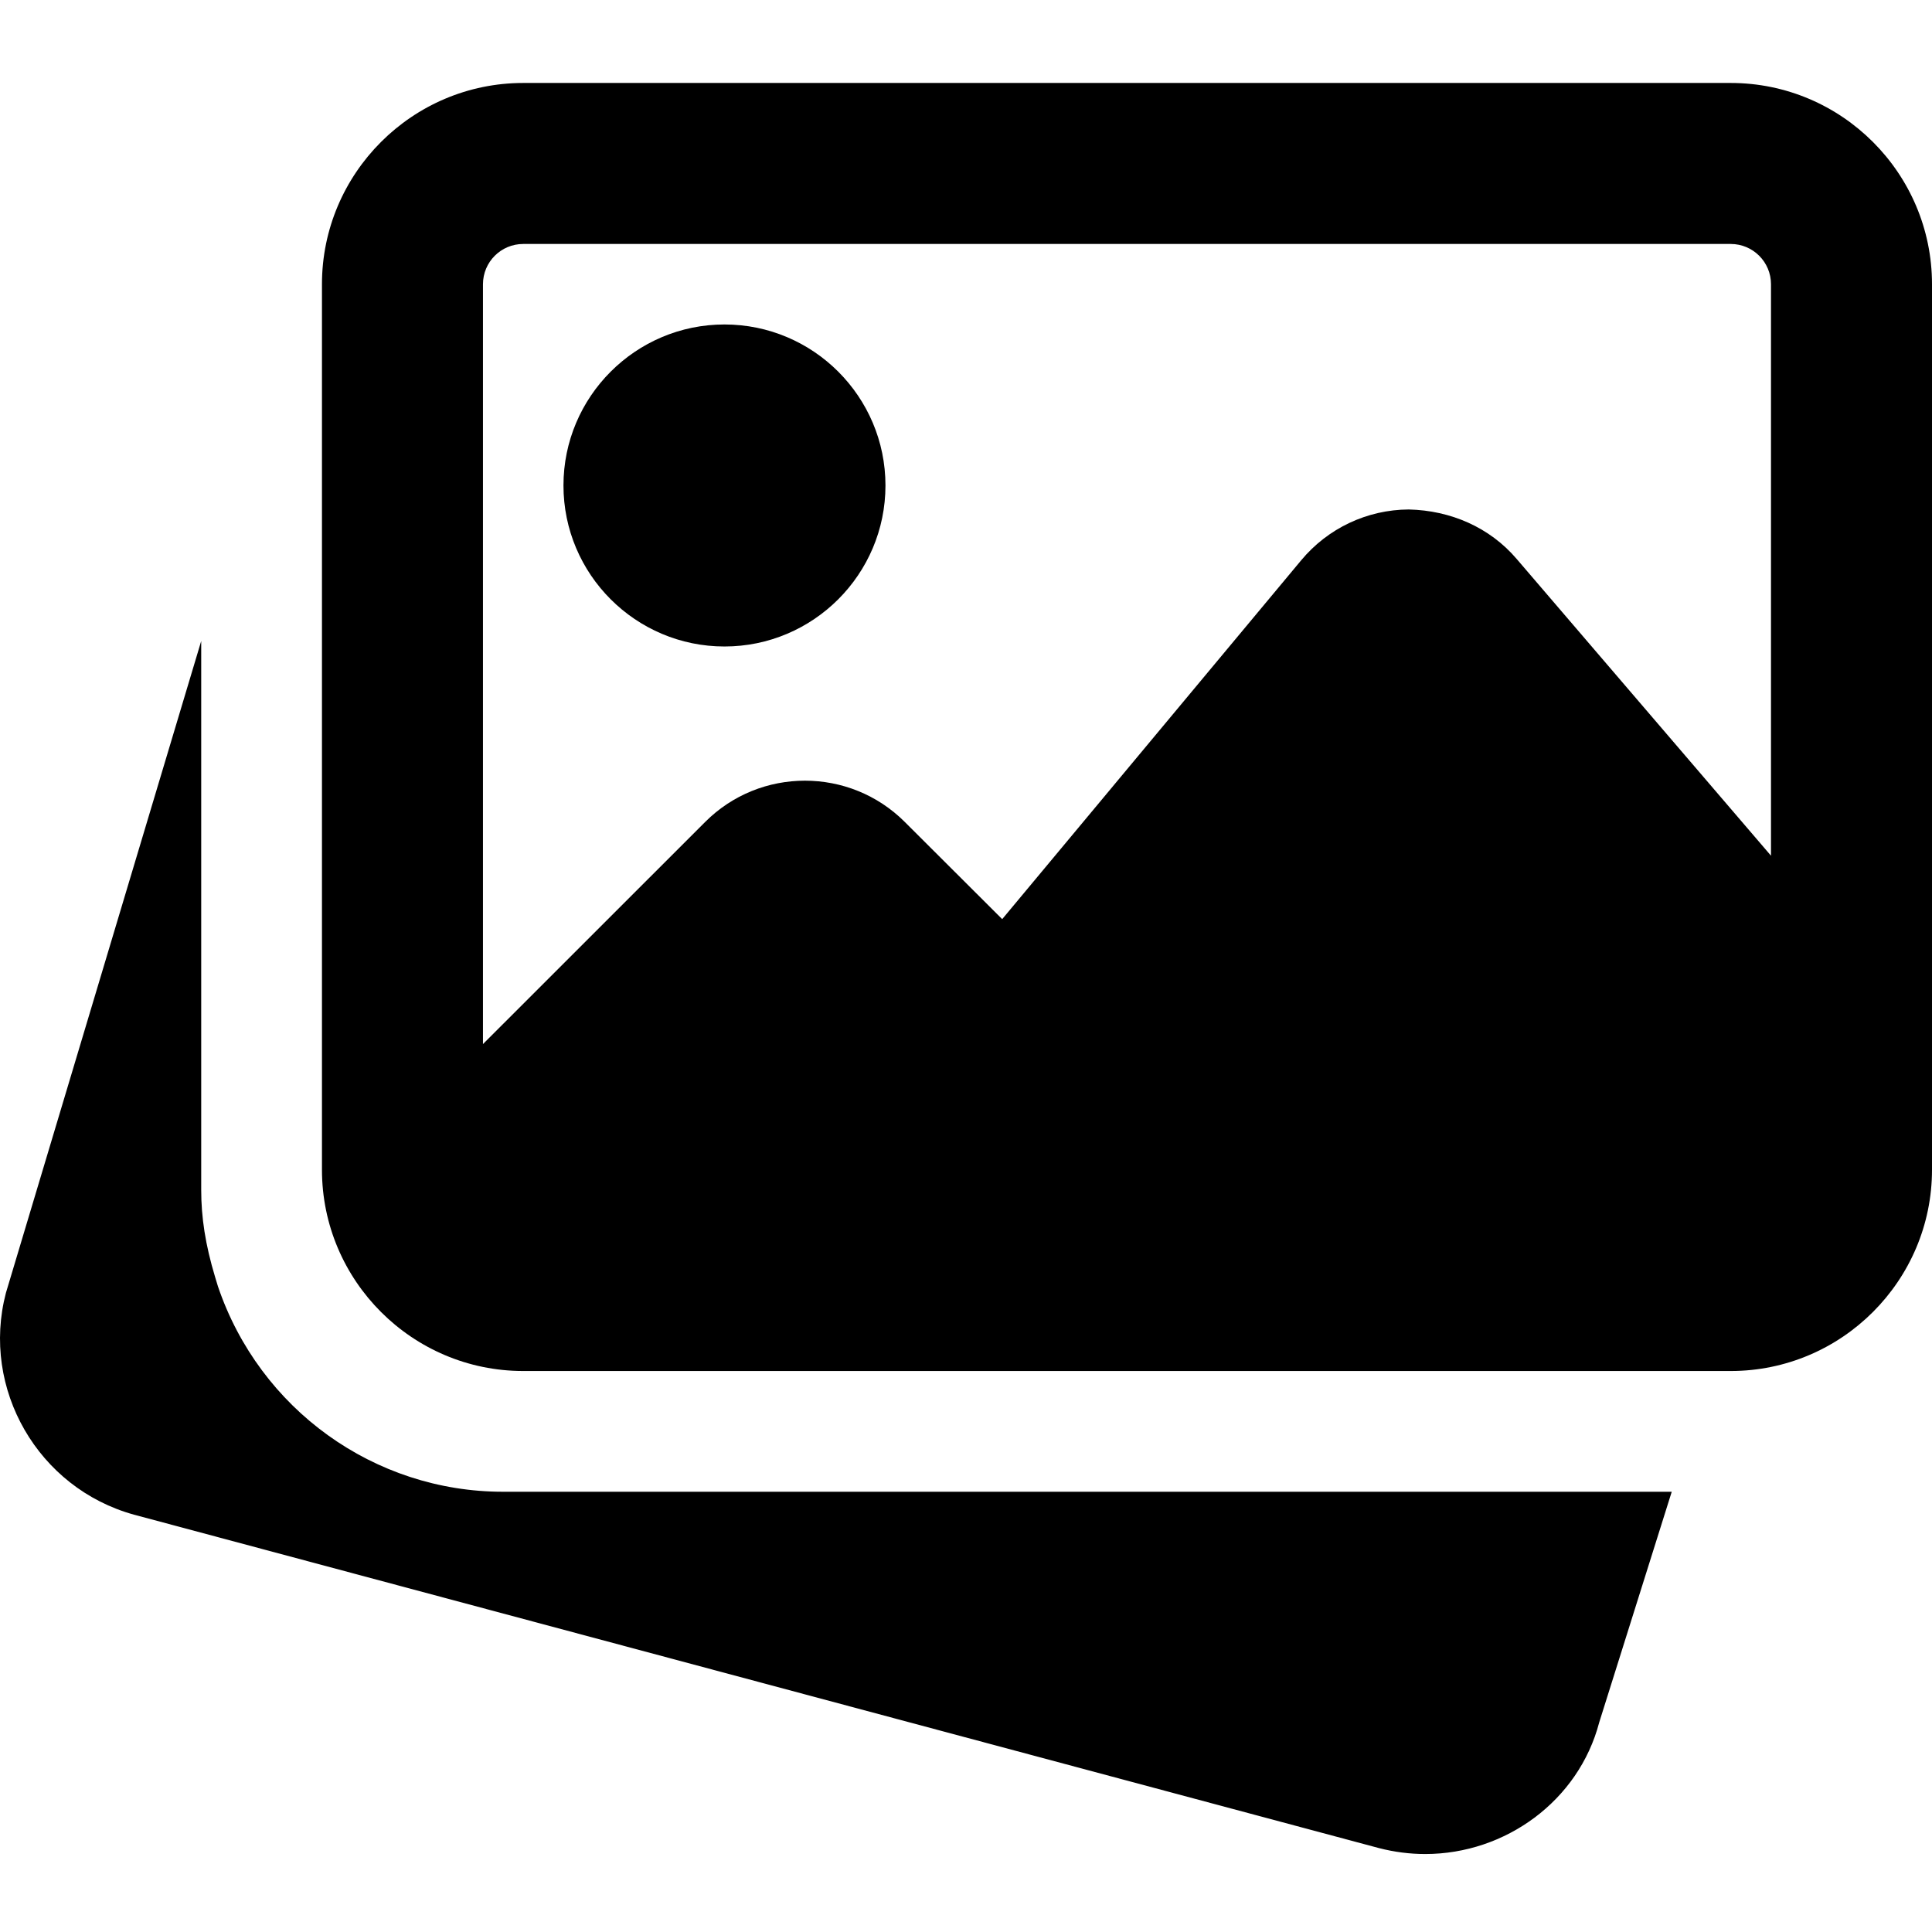
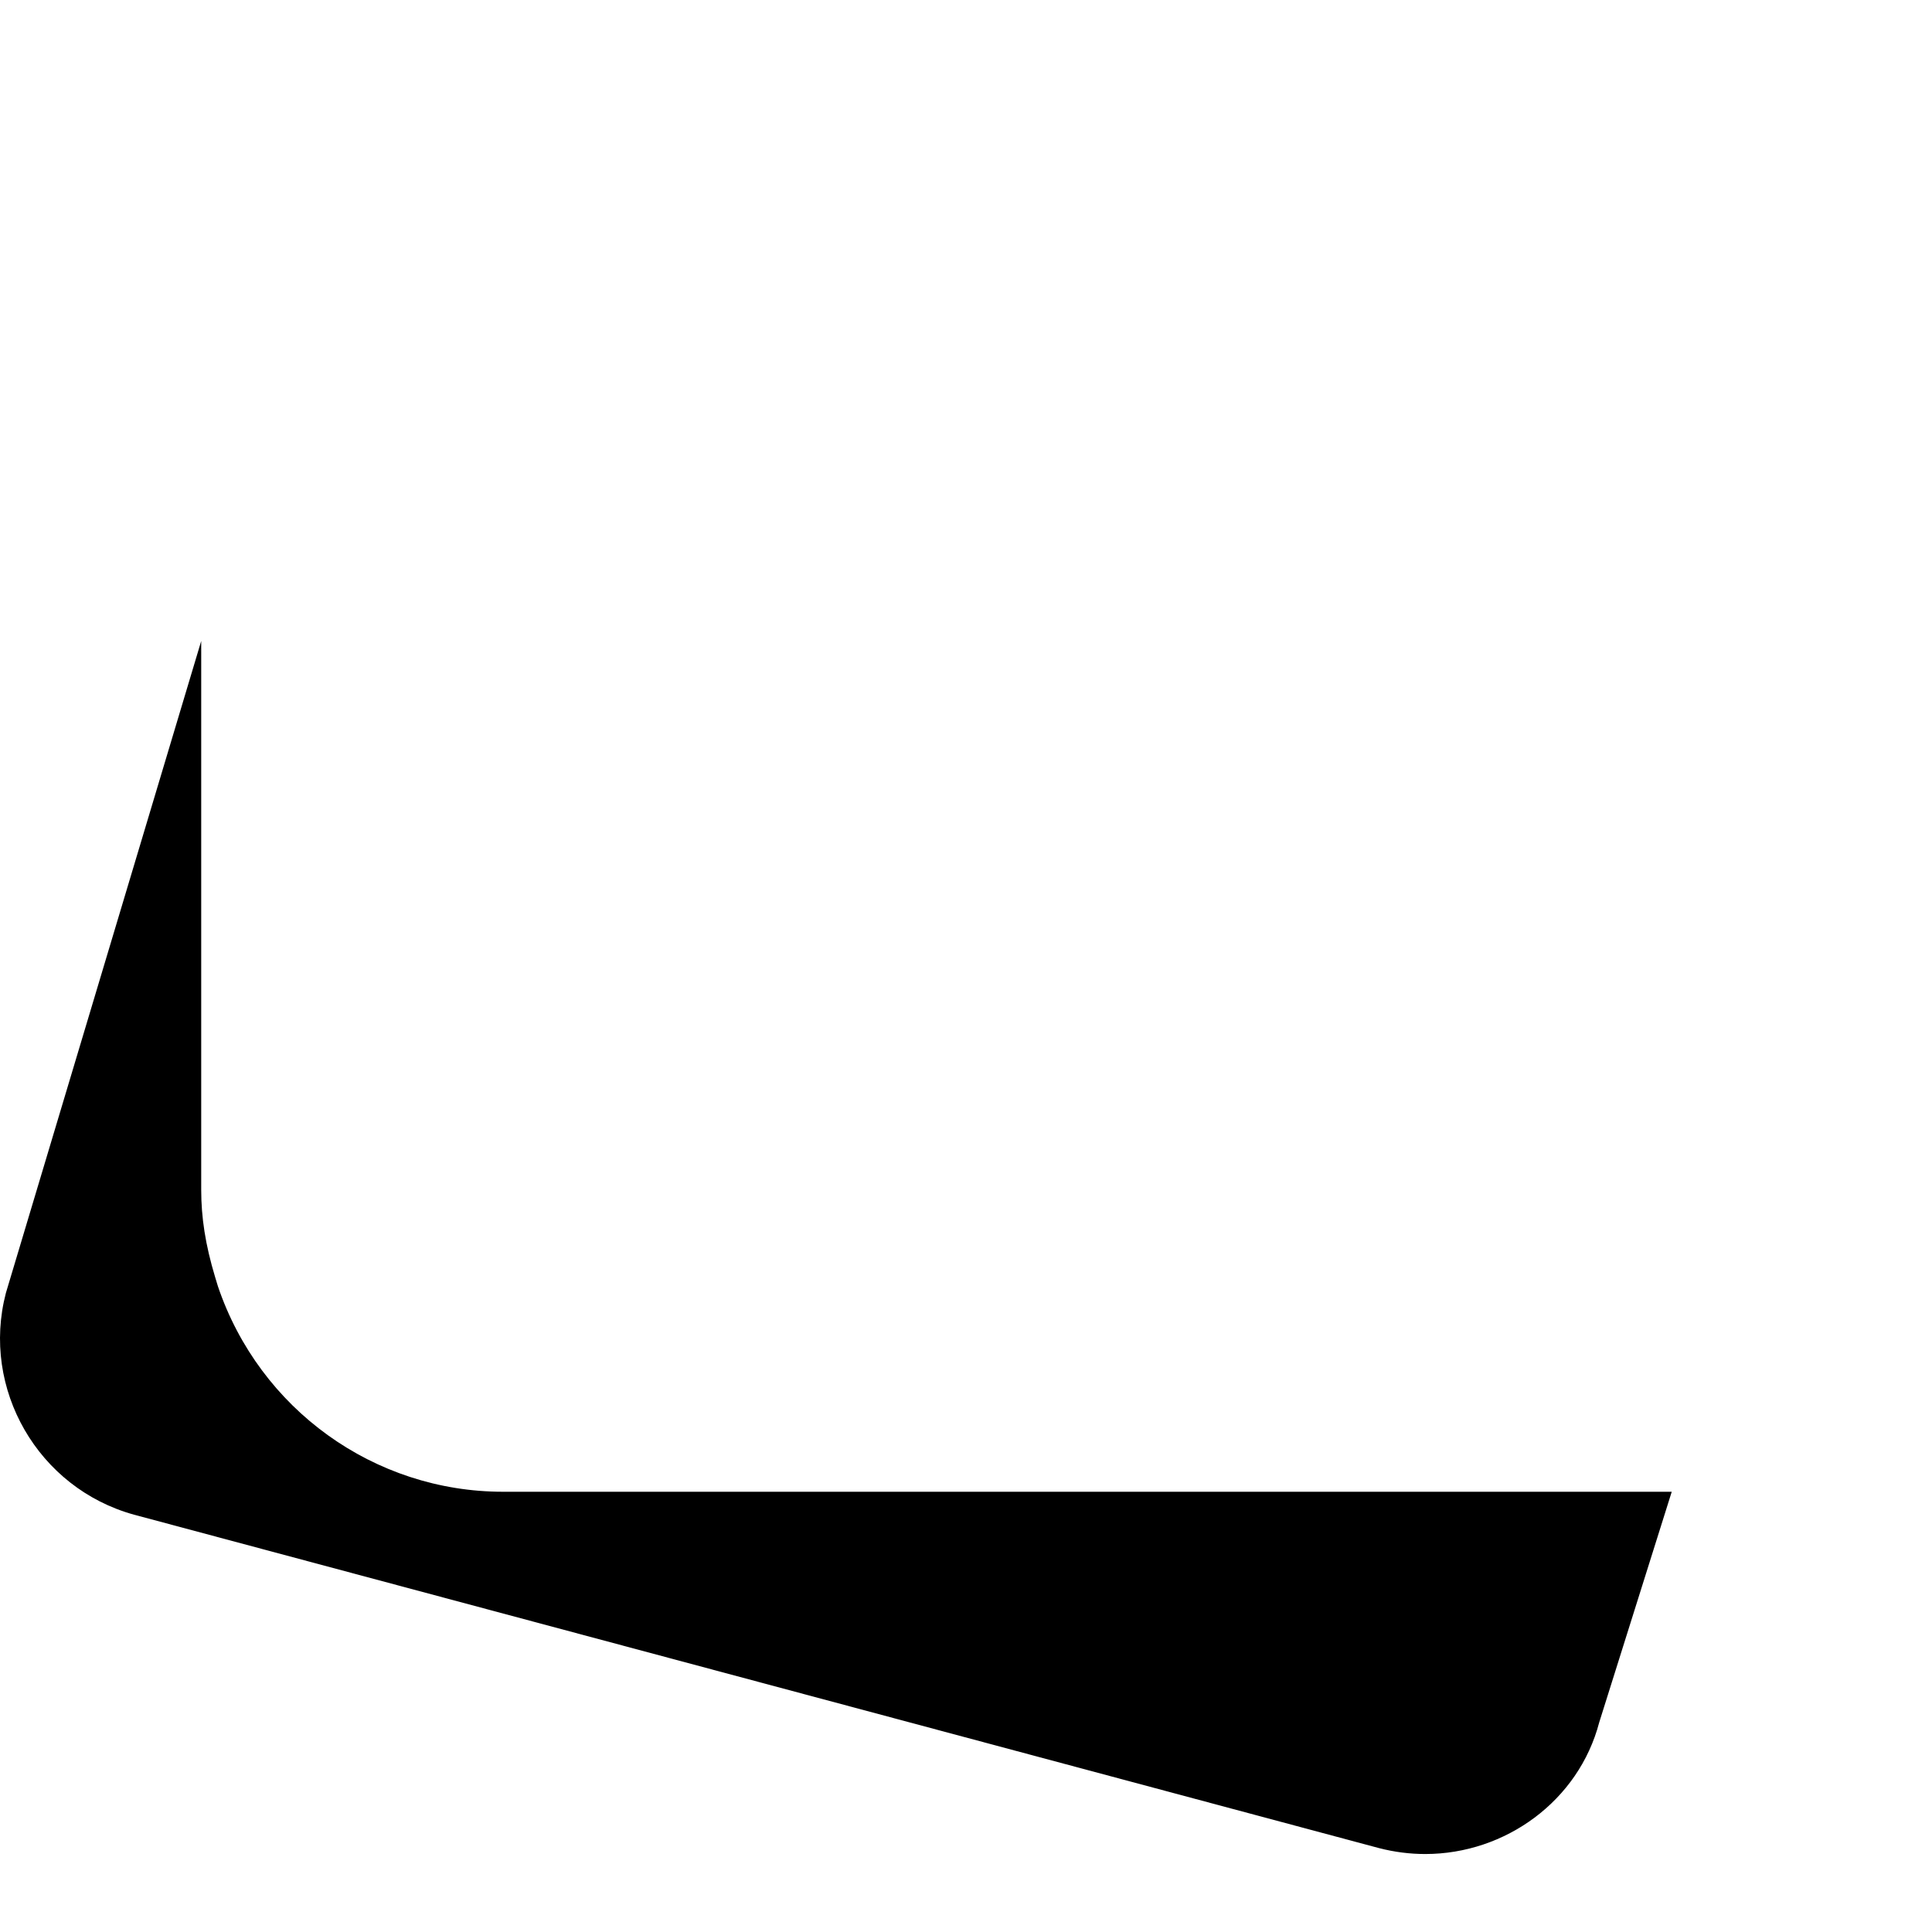
<svg xmlns="http://www.w3.org/2000/svg" height="511pt" viewBox="0 -21 511.987 511" width="511pt">
  <path d="m133.32 373.828c-34.152 0-64.531-21.867-75.562-54.422l-.746-2.453c-2.602-8.621-3.691-15.871-3.691-23.125v-145.453l-51.754 172.758c-6.656 25.41 8.512 51.754 33.961 58.773l329.879 88.344c4.117 1.066 8.234 1.578 12.289 1.578 21.246 0 40.66-14.102 46.102-34.883l19.219-61.117zm0 0" />
-   <path d="m191.988 149.828c23.531 0 42.664-19.137 42.664-42.668s-19.133-42.668-42.664-42.668-42.668 19.137-42.668 42.668 19.137 42.668 42.668 42.668zm0 0" />
-   <path d="m458.652.492h-320c-29.395 0-53.332 23.938-53.332 53.336v234.664c0 29.398 23.938 53.336 53.332 53.336h320c29.398 0 53.336-23.938 53.336-53.336v-234.664c0-29.398-23.938-53.336-53.336-53.336zm-320 42.668h320c5.891 0 10.668 4.777 10.668 10.668v151.445l-67.391-78.637c-7.148-8.383-17.496-12.863-28.609-13.117-11.051.062-21.418 4.969-28.5 13.461l-79.234 95.102-25.812-25.75c-14.59-14.59-38.336-14.59-52.906 0l-58.879 58.859v-201.363c0-5.891 4.777-10.668 10.664-10.668zm0 0" />
+   <path d="m191.988 149.828c23.531 0 42.664-19.137 42.664-42.668s-19.133-42.668-42.664-42.668-42.668 19.137-42.668 42.668 19.137 42.668 42.668 42.668zm0 0" fill="context-fill" fill-opacity="context-fill-opacity" />
+   <path d="m458.652.492h-320c-29.395 0-53.332 23.938-53.332 53.336v234.664c0 29.398 23.938 53.336 53.332 53.336h320c29.398 0 53.336-23.938 53.336-53.336v-234.664c0-29.398-23.938-53.336-53.336-53.336zm-320 42.668h320c5.891 0 10.668 4.777 10.668 10.668v151.445l-67.391-78.637c-7.148-8.383-17.496-12.863-28.609-13.117-11.051.062-21.418 4.969-28.5 13.461l-79.234 95.102-25.812-25.75c-14.59-14.59-38.336-14.59-52.906 0l-58.879 58.859v-201.363c0-5.891 4.777-10.668 10.664-10.668zm0 0" fill="context-fill" fill-opacity="context-fill-opacity" />
</svg>
